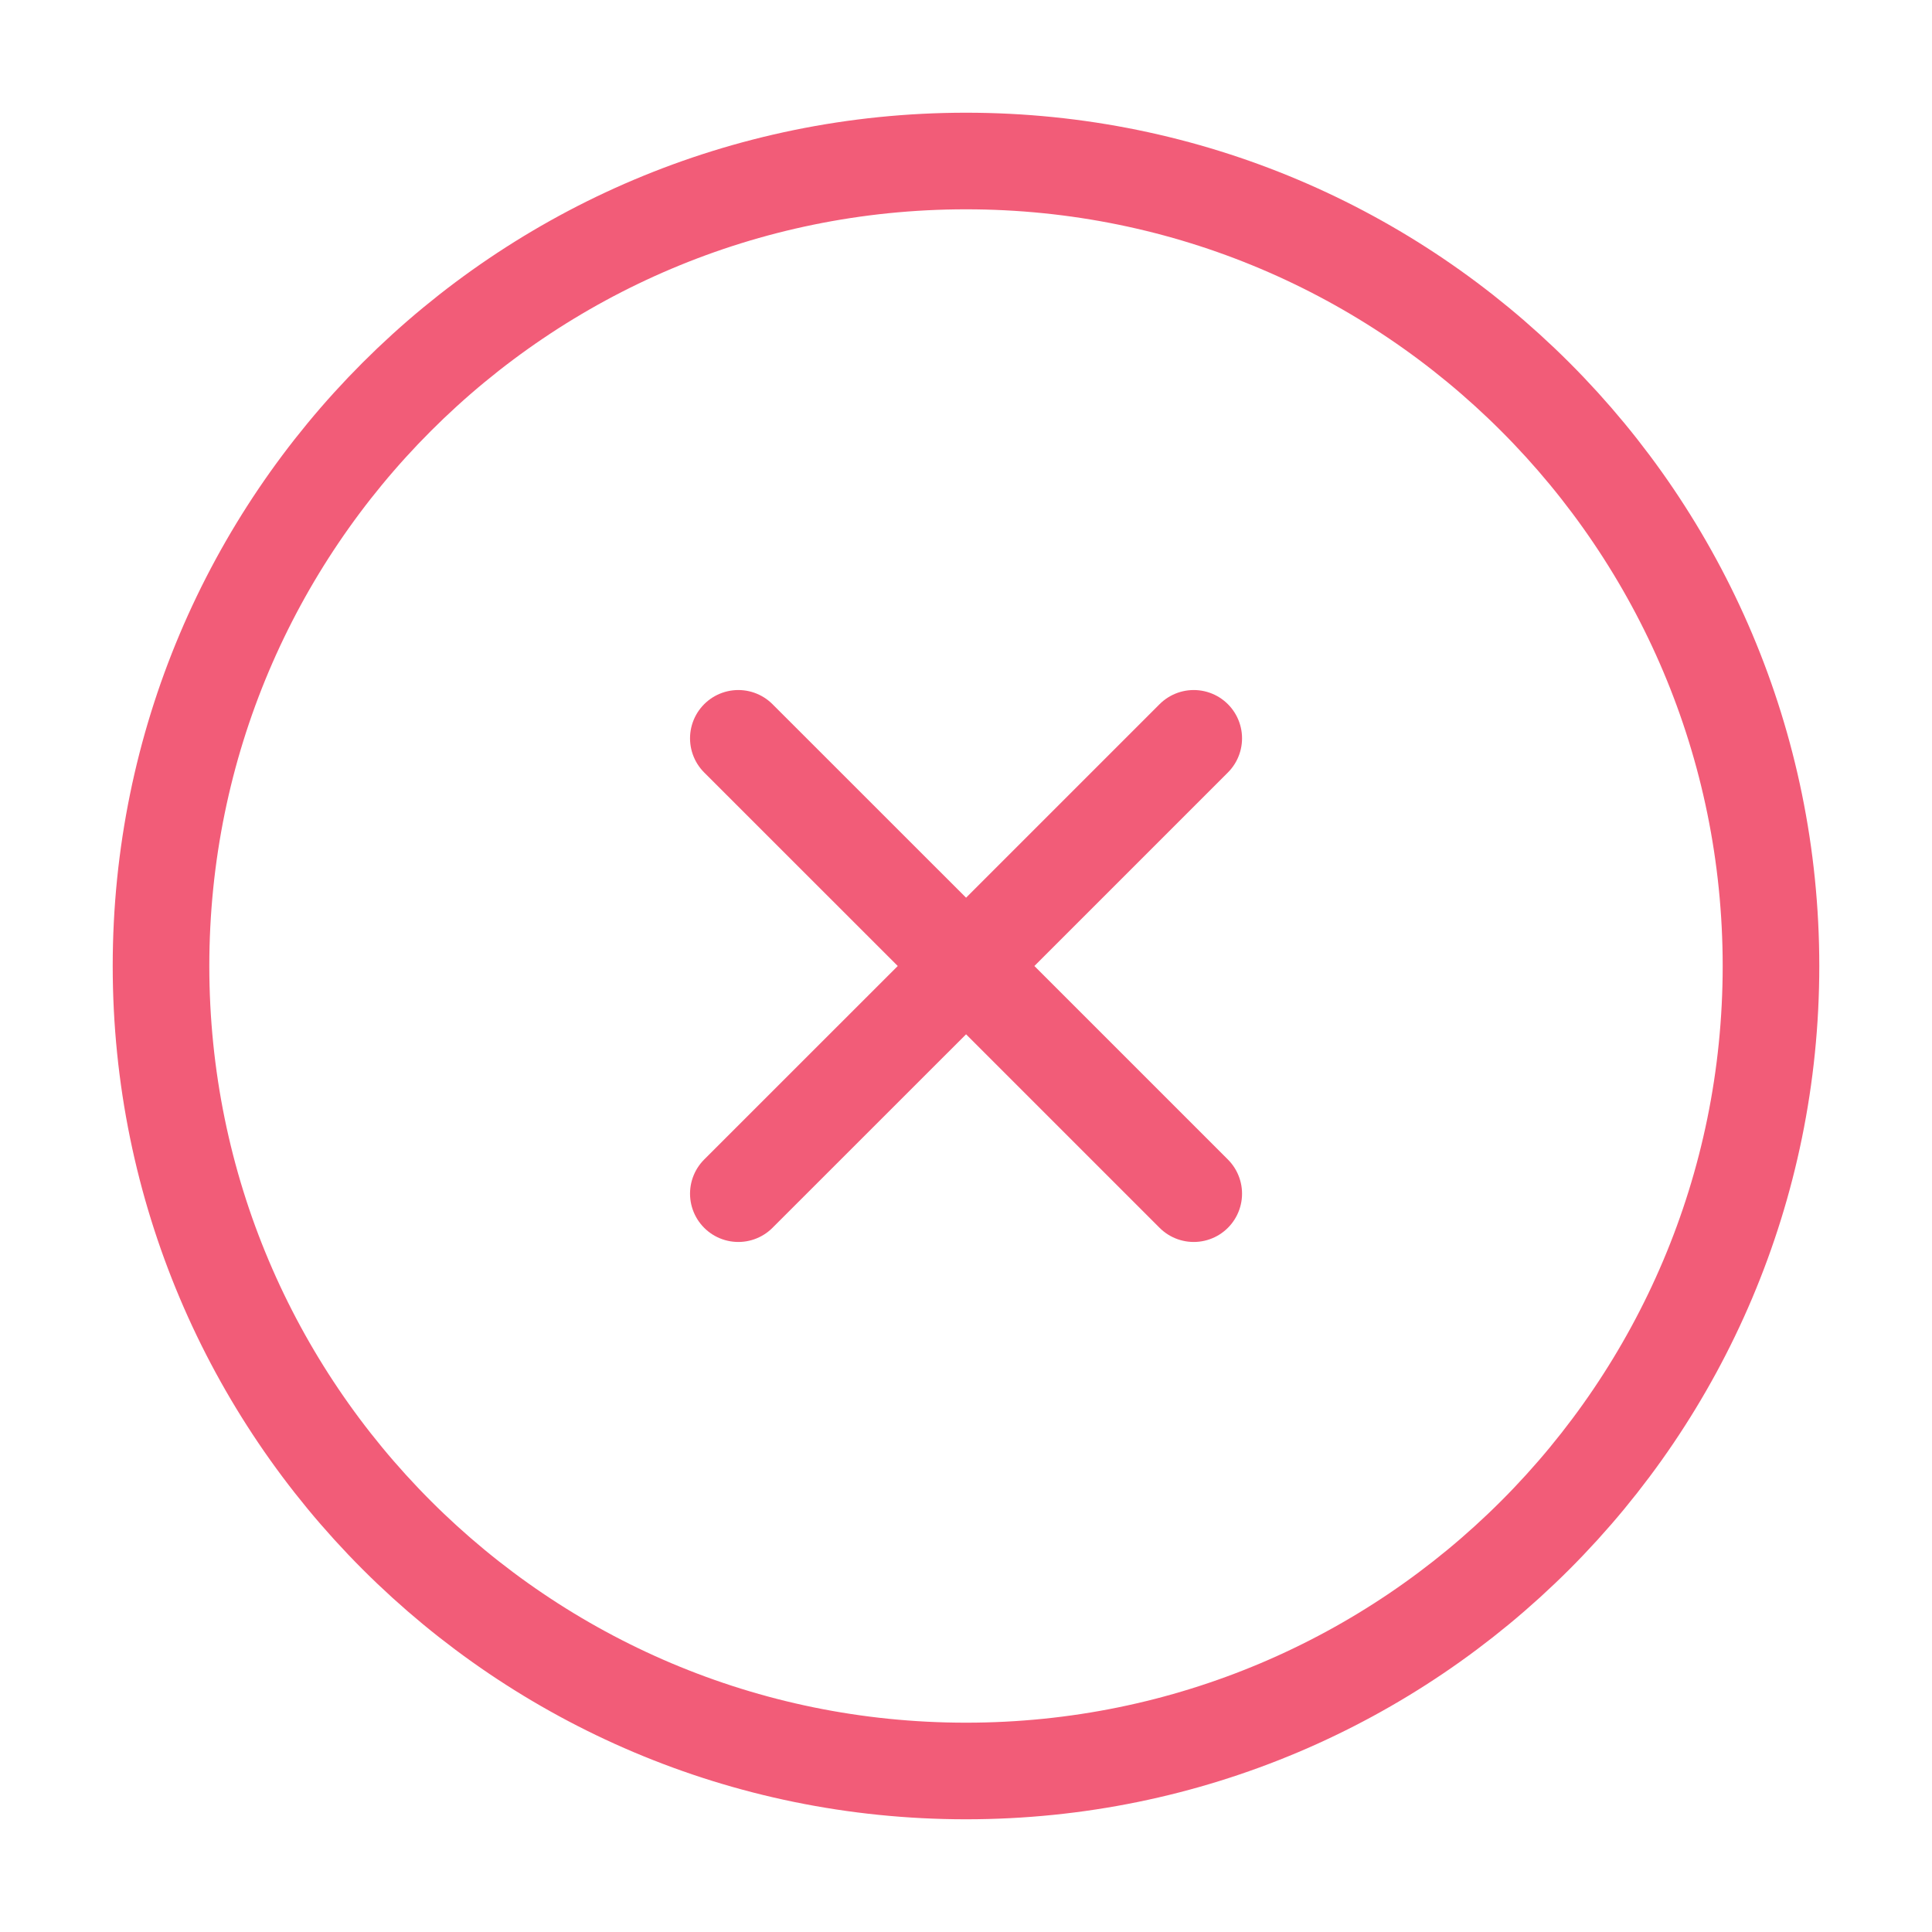
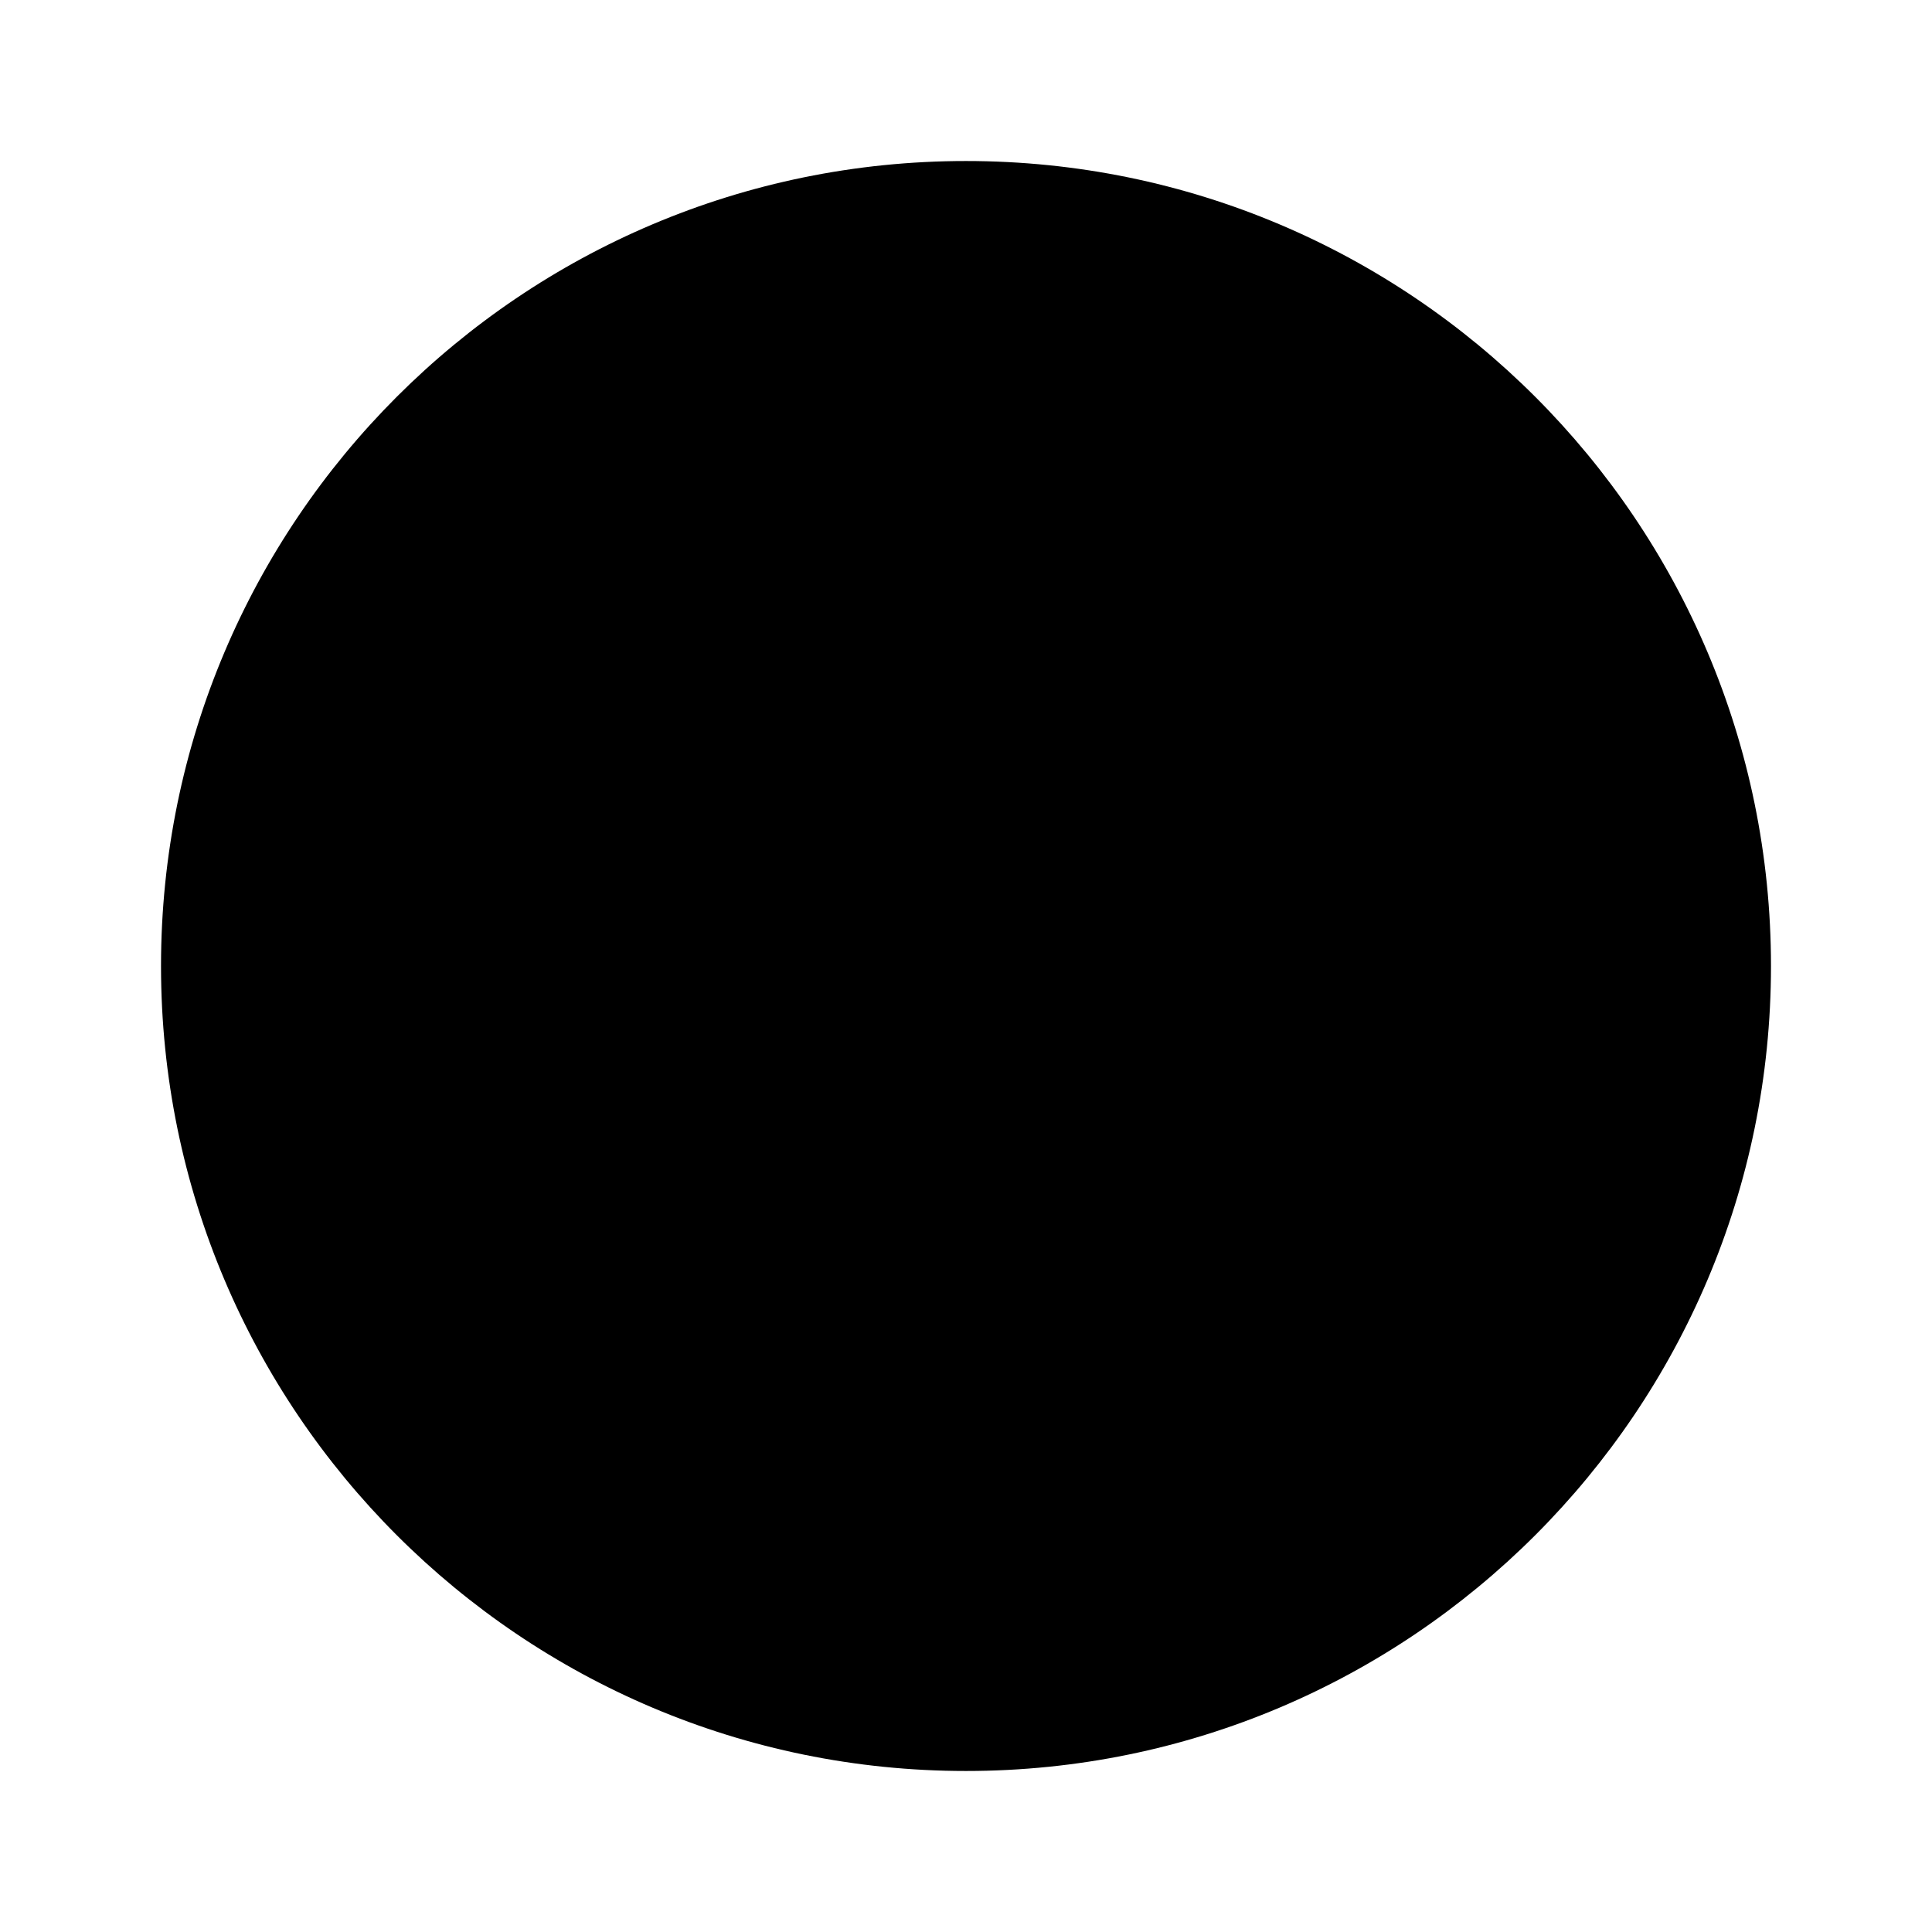
- <svg xmlns="http://www.w3.org/2000/svg" width="40" height="40" viewBox="0 0 50 50" fill="none">
-   <path d="M19.108 30.892L25.002 25L19.108 30.892ZM30.894 19.108L25.002 25L30.894 19.108ZM25.002 25L19.108 19.108L25.002 25ZM25.002 25L30.894 30.892L25.002 25ZM25 45.833C36.506 45.833 45.833 36.506 45.833 25C45.833 13.494 36.506 4.167 25 4.167C13.494 4.167 4.167 13.494 4.167 25C4.167 36.506 13.494 45.833 25 45.833Z" stroke="#F25C78" stroke-width="2.5" stroke-linecap="round" stroke-linejoin="round" />
+ <svg xmlns="http://www.w3.org/2000/svg" width="40" height="40" viewBox="0 0 50 50" fill="currentColor">
+   <path d="M19.108 30.892L25.002 25L19.108 30.892ZM30.894 19.108L25.002 25L30.894 19.108ZM25.002 25L19.108 19.108L25.002 25ZM25.002 25L30.894 30.892L25.002 25ZM25 45.833C36.506 45.833 45.833 36.506 45.833 25C45.833 13.494 36.506 4.167 25 4.167C13.494 4.167 4.167 13.494 4.167 25C4.167 36.506 13.494 45.833 25 45.833Z" stroke="#currentColor" stroke-width="2.5" stroke-linecap="round" stroke-linejoin="round" />
</svg>
